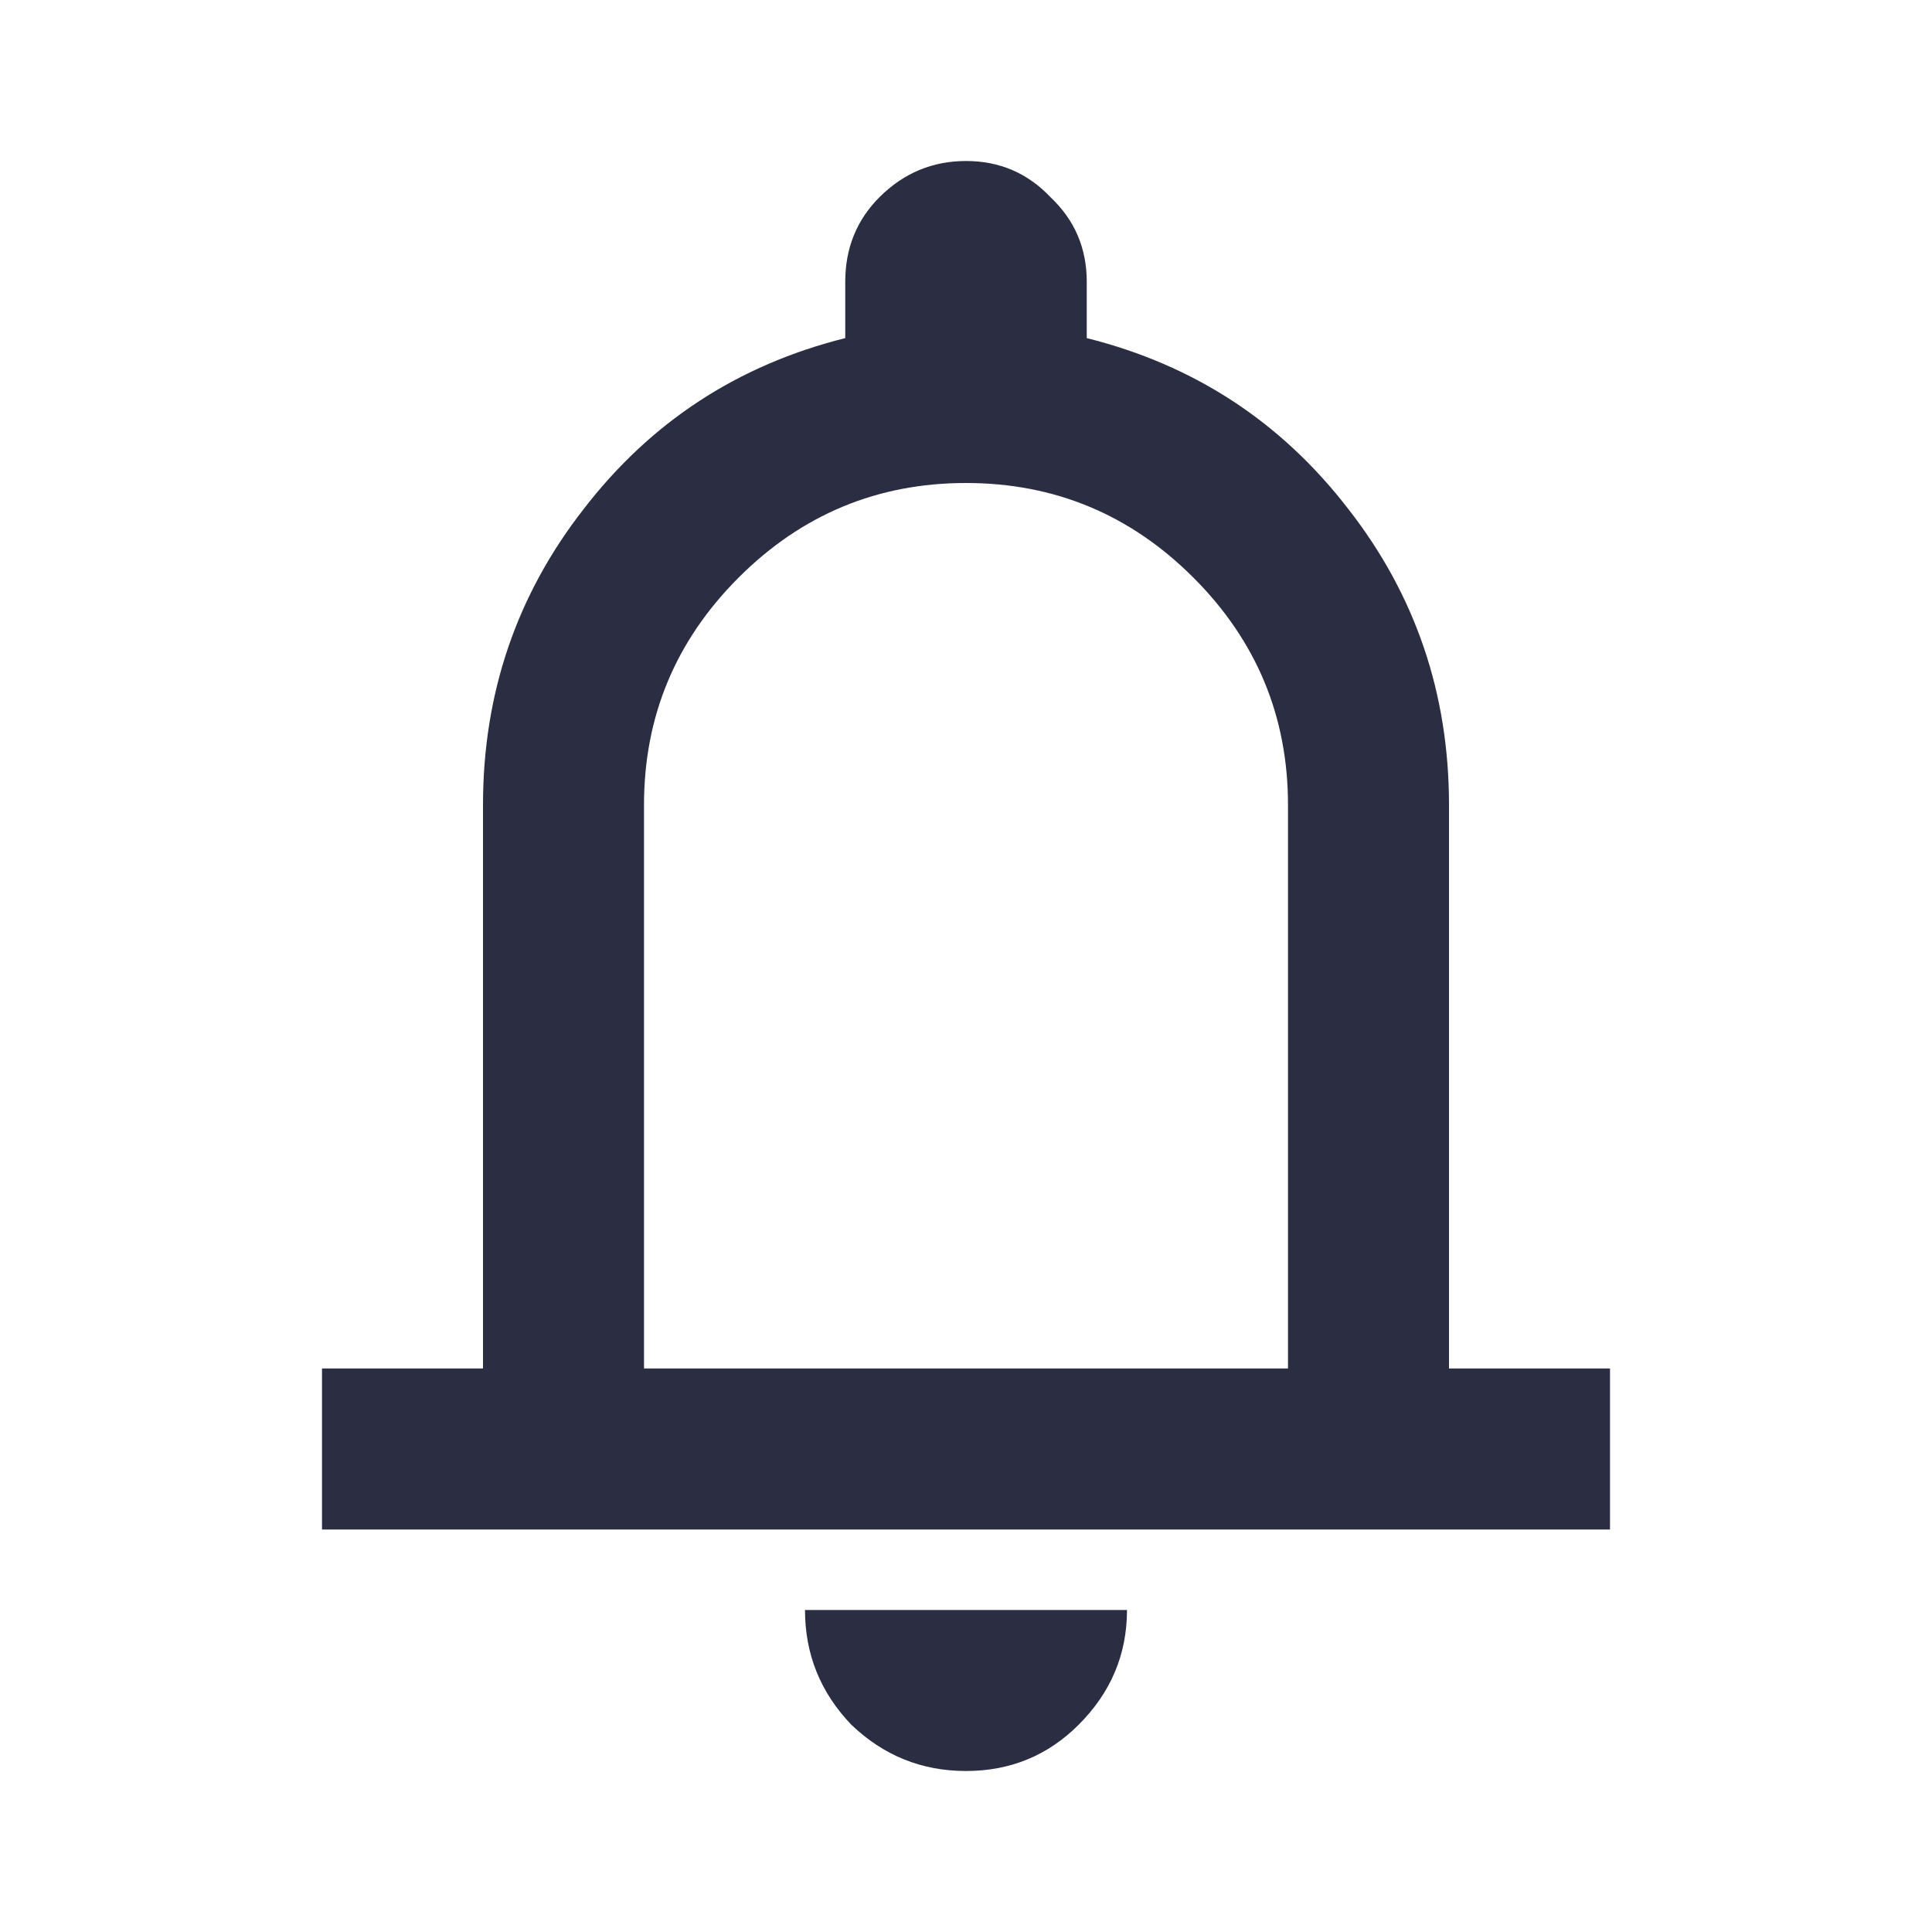
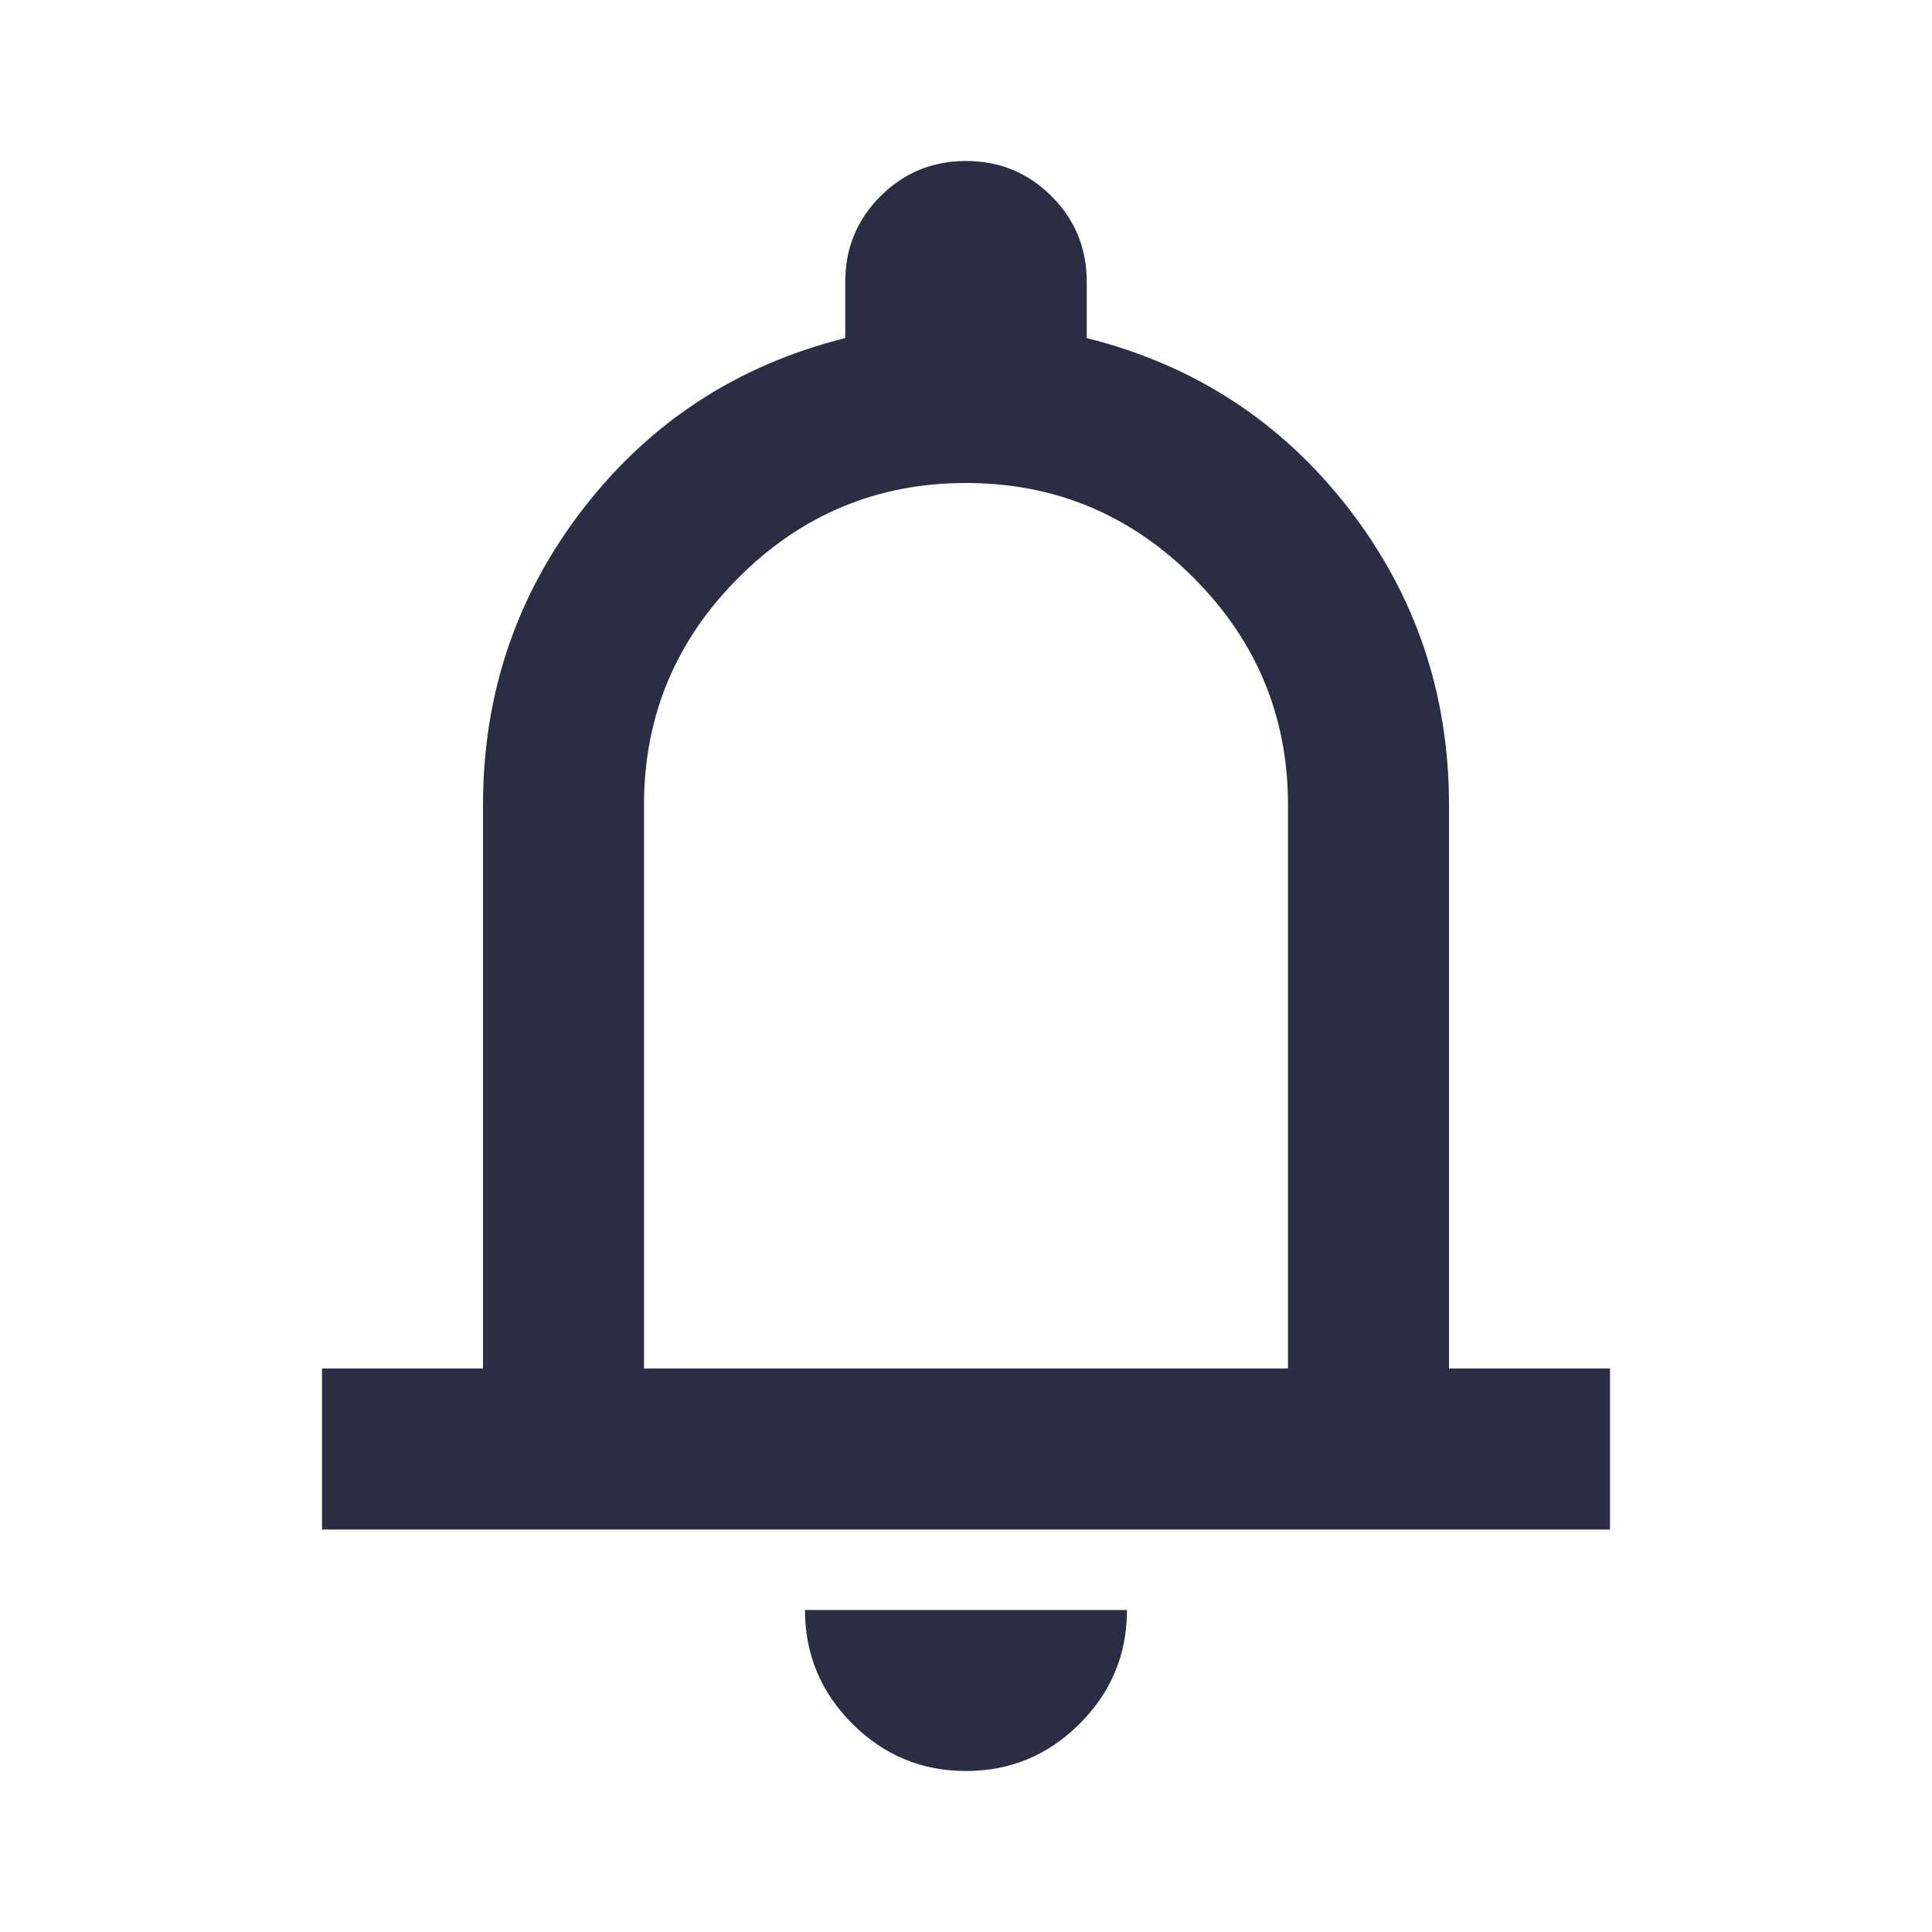
- <svg xmlns="http://www.w3.org/2000/svg" width="30" height="30" viewBox="0 0 30 30" fill="none">
-   <path d="M5 23.75V21.25H7.5V12.5C7.5 10.771 8.021 9.24 9.062 7.906C10.104 6.552 11.458 5.667 13.125 5.25V4.375C13.125 3.854 13.302 3.417 13.656 3.062C14.031 2.688 14.479 2.5 15 2.5C15.521 2.5 15.958 2.688 16.312 3.062C16.688 3.417 16.875 3.854 16.875 4.375V5.25C18.542 5.667 19.896 6.552 20.938 7.906C21.979 9.24 22.5 10.771 22.5 12.5V21.25H25V23.75H5ZM15 27.5C14.312 27.5 13.719 27.26 13.219 26.781C12.74 26.281 12.5 25.688 12.5 25H17.5C17.5 25.688 17.25 26.281 16.75 26.781C16.271 27.26 15.688 27.5 15 27.5ZM10 21.25H20V12.5C20 11.125 19.51 9.948 18.531 8.969C17.552 7.99 16.375 7.5 15 7.5C13.625 7.5 12.448 7.99 11.469 8.969C10.49 9.948 10 11.125 10 12.5V21.25Z" fill="#2B2D42" />
+ <svg xmlns="http://www.w3.org/2000/svg" height="24px" viewBox="0 -960 960 960" width="24px" fill="#2b2d42">
+   <path d="M160-200v-80h80v-280q0-83 50-147.5T420-792v-28q0-25 17.5-42.5T480-880q25 0 42.5 17.5T540-820v28q80 20 130 84.5T720-560v280h80v80H160Zm320-300Zm0 420q-33 0-56.5-23.5T400-160h160q0 33-23.5 56.5T480-80ZM320-280h320v-280q0-66-47-113t-113-47q-66 0-113 47t-47 113v280Z" />
</svg>
